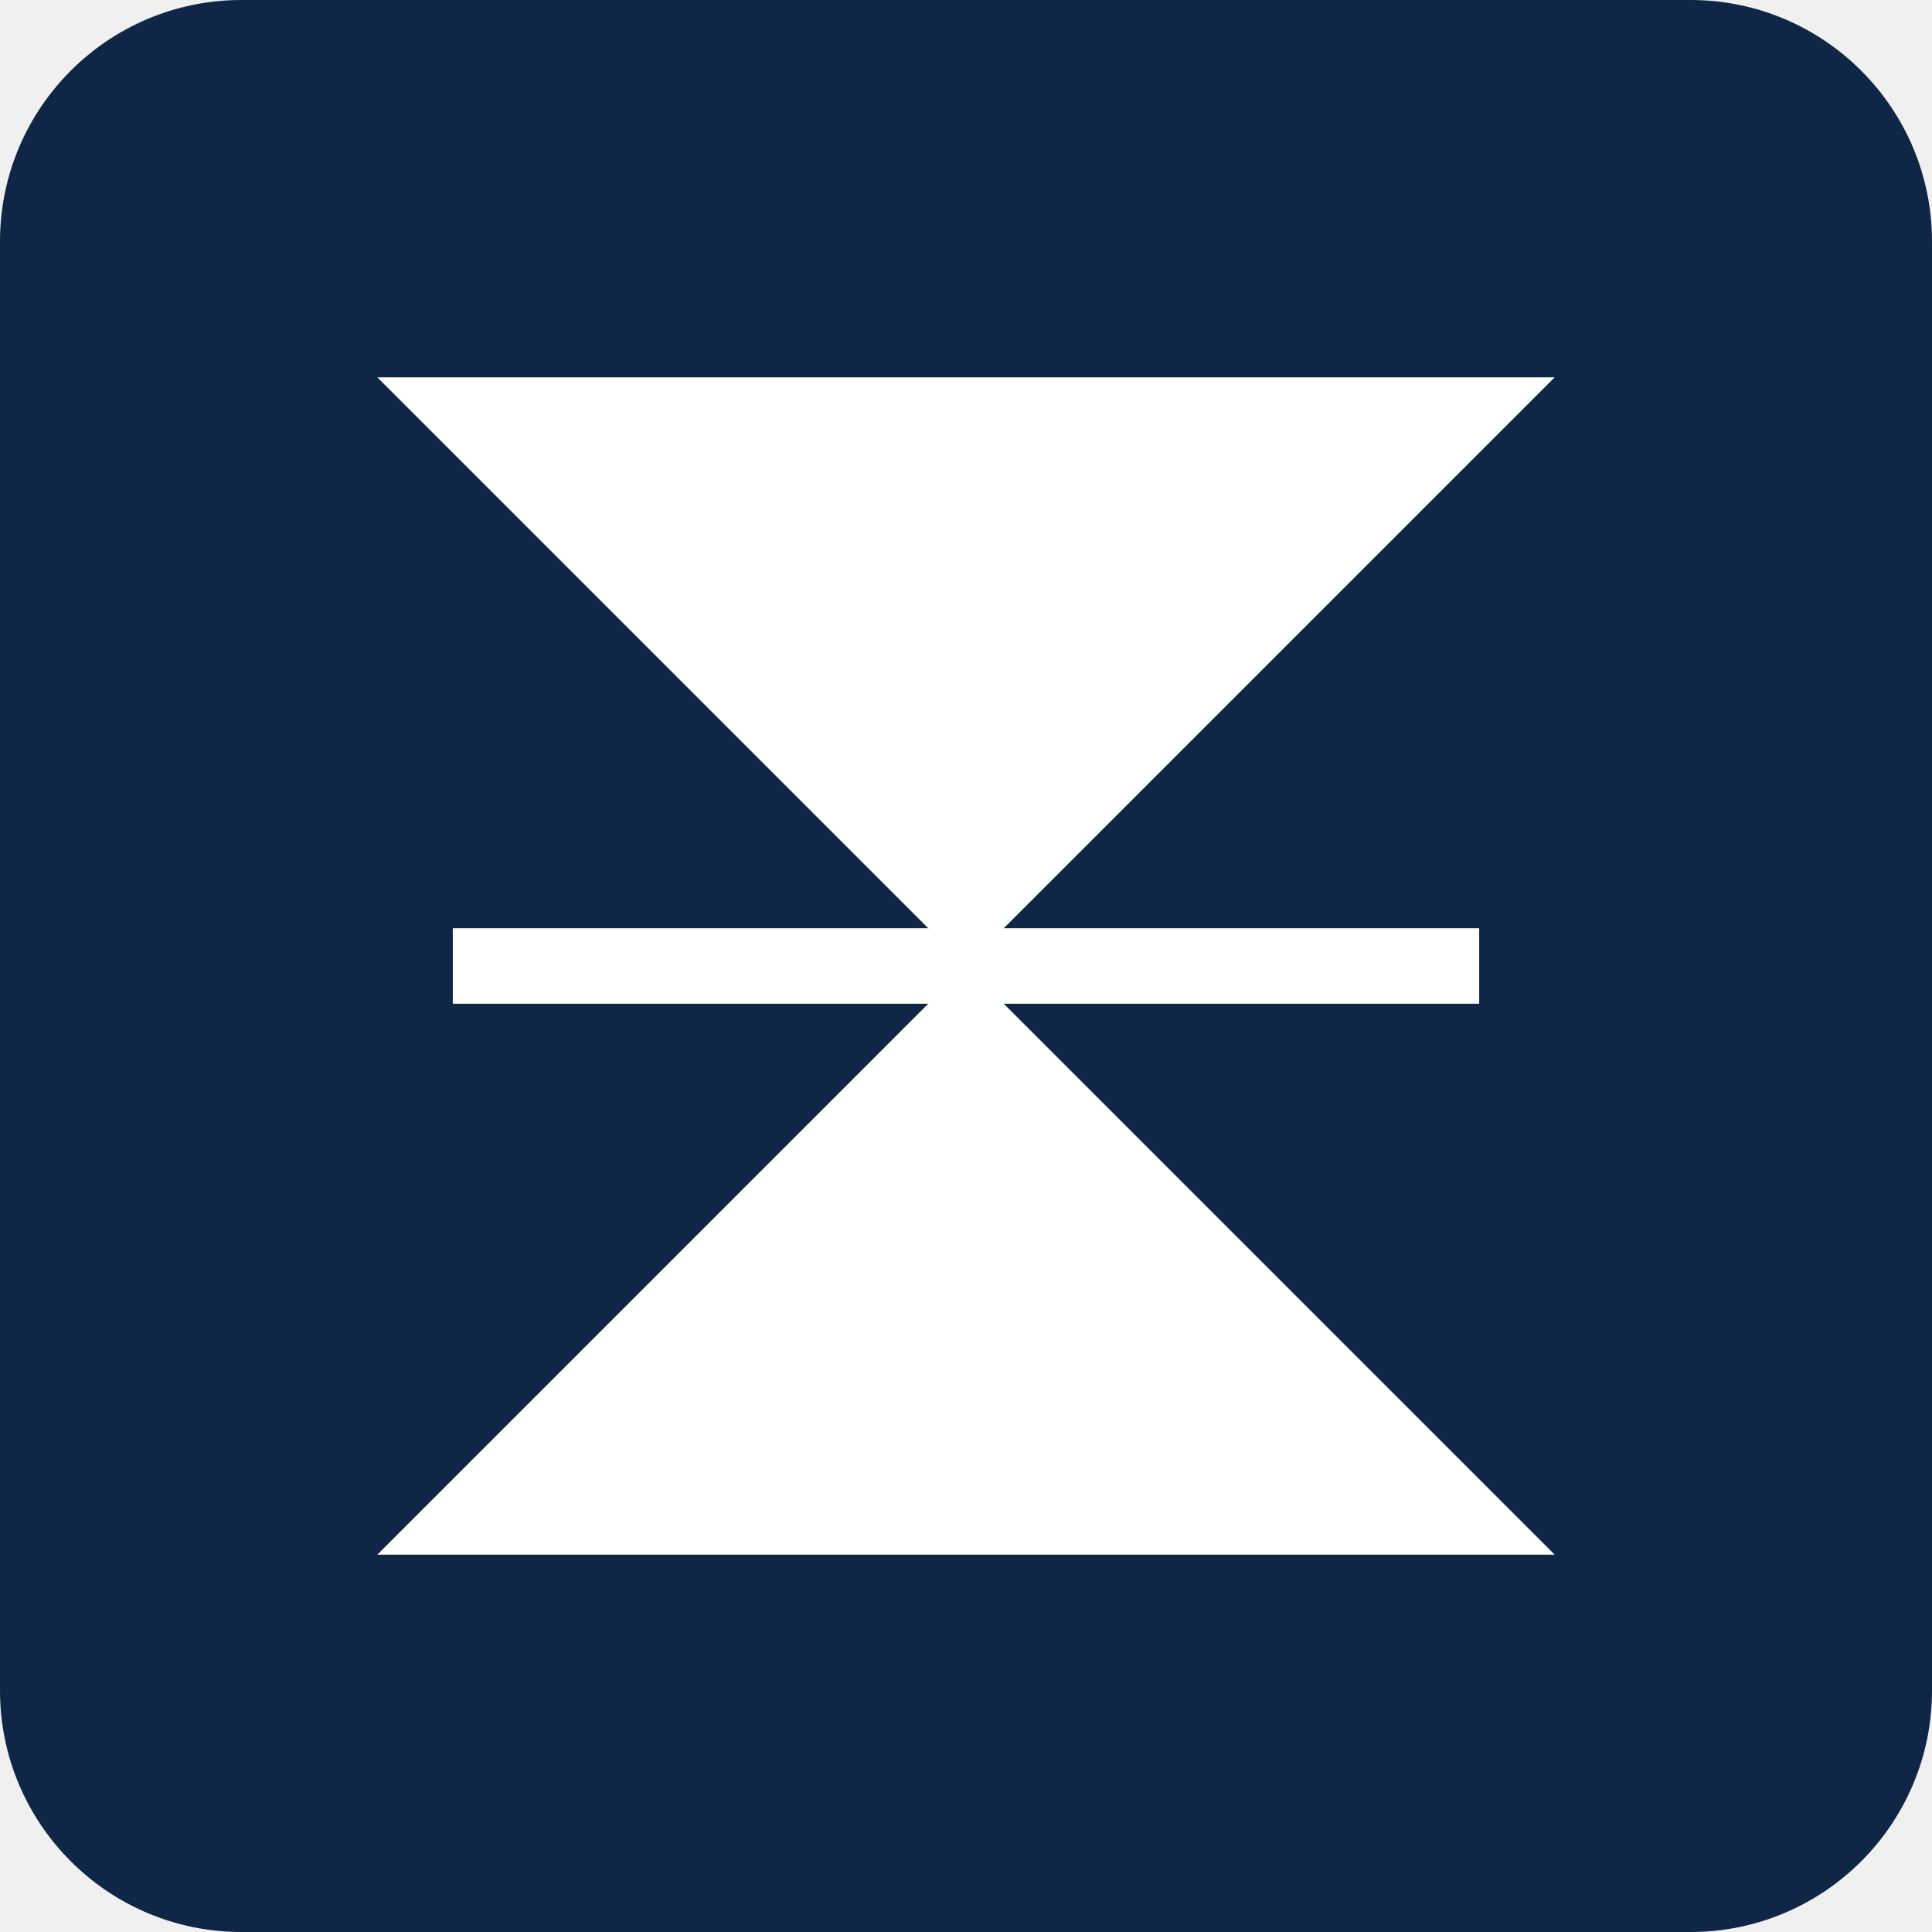
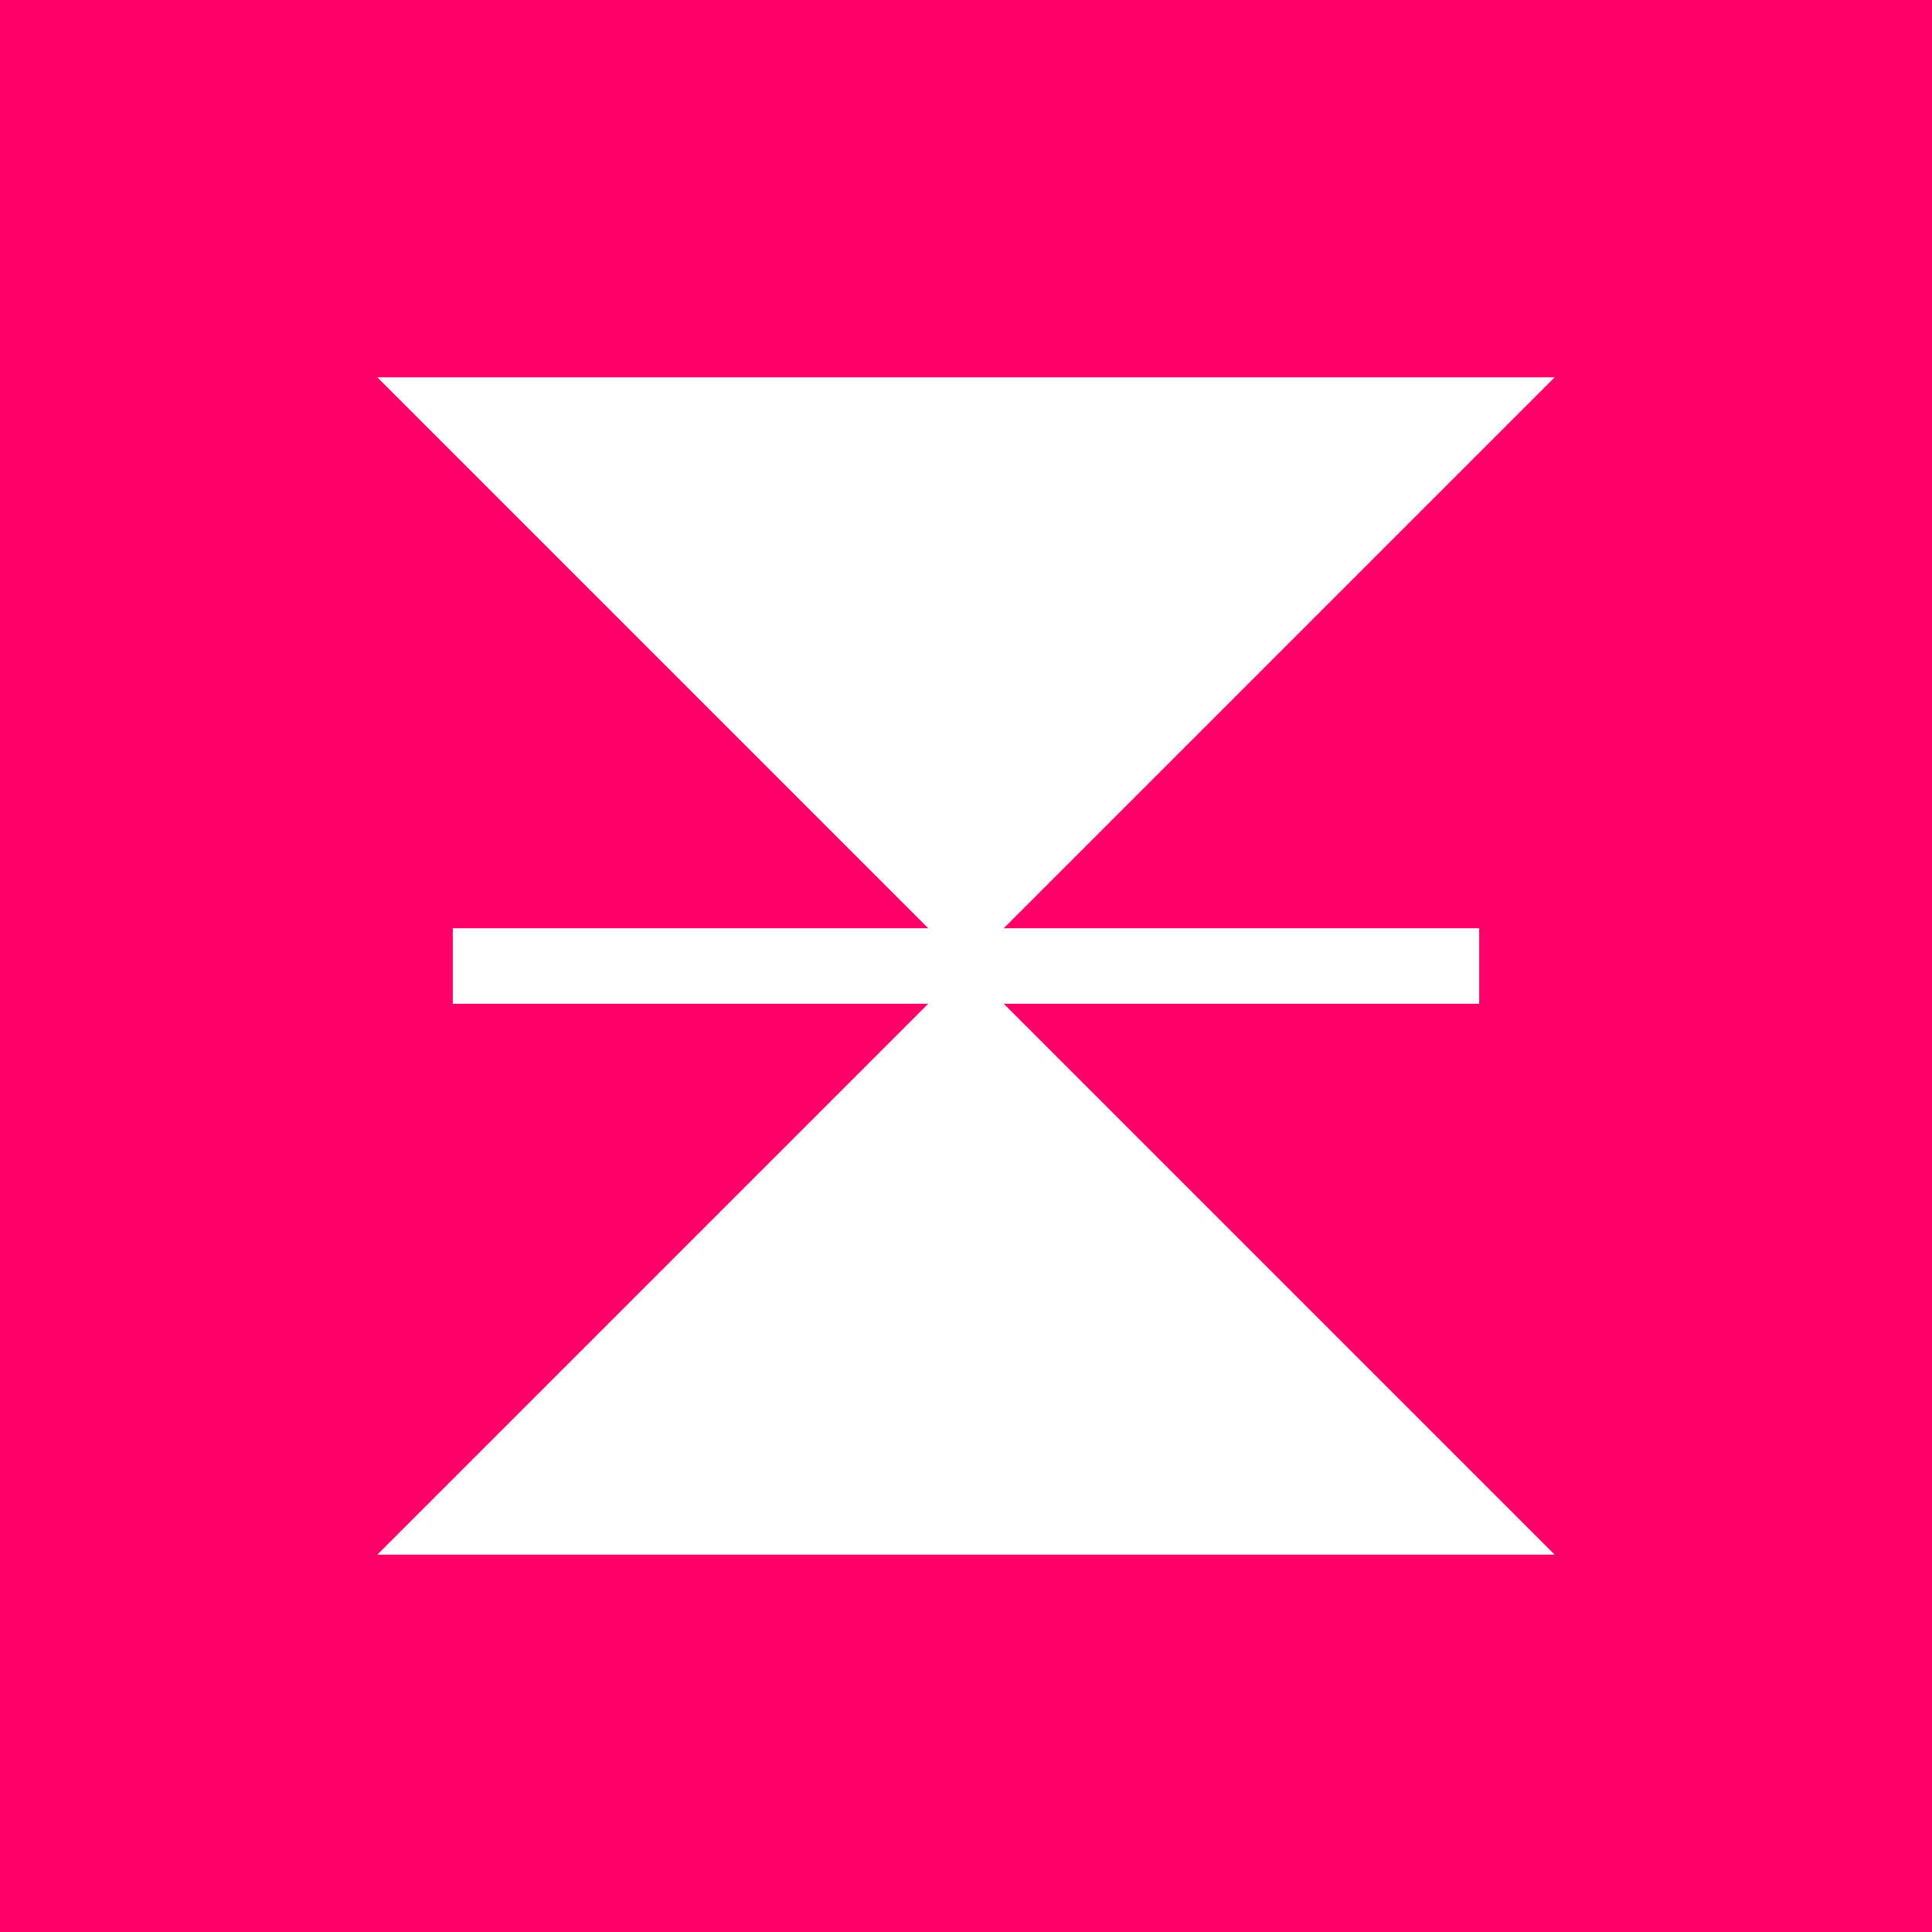
- <svg xmlns="http://www.w3.org/2000/svg" width="16" height="16 " viewBox="0 0 256 256" fill="none">
-   <rect fill="#0f2646" width="256" height="256" rx="32" />
+ <svg xmlns="http://www.w3.org/2000/svg" width="256" height="256" viewBox="0 0 256 256" fill="none">
+   <rect fill="#ff0069" width="256" height="256" />
  <line fill="none" stroke="#fff" x1="60" y1="128" x2="196" y2="128" stroke-width="10" />
  <polygon fill="#fff" points="50,50 206,50  50,206 206,206 " />
</svg>
